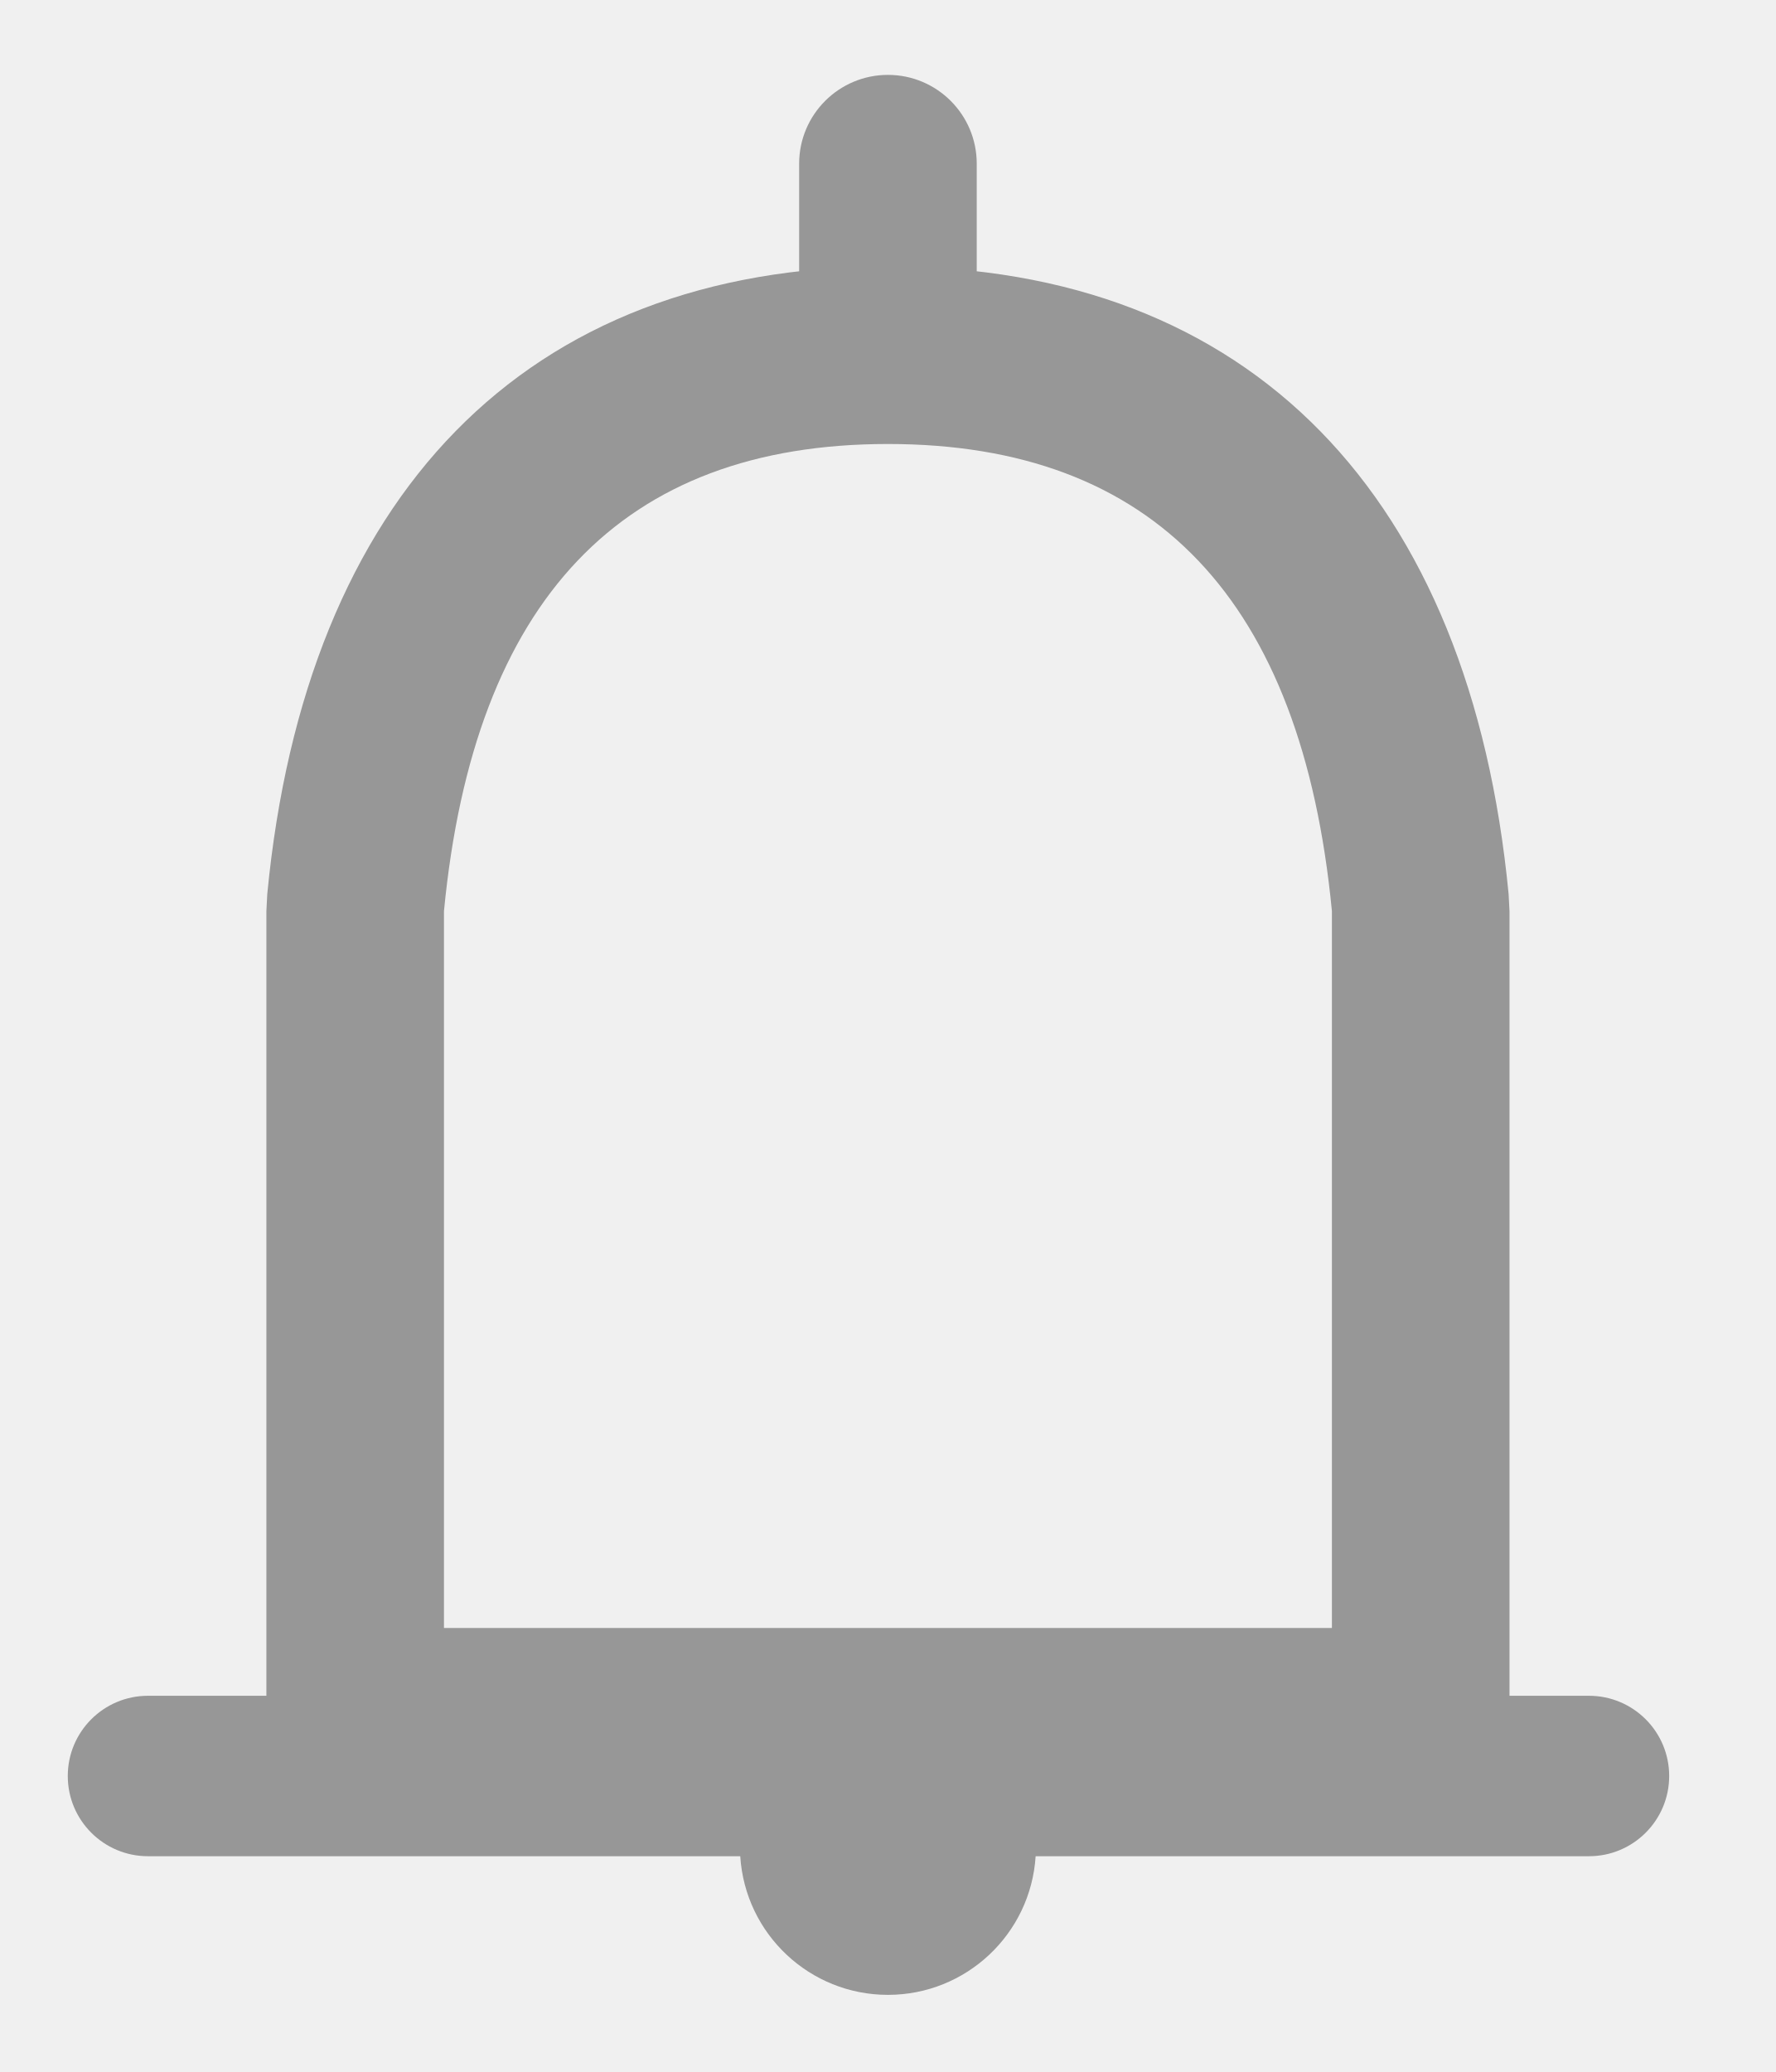
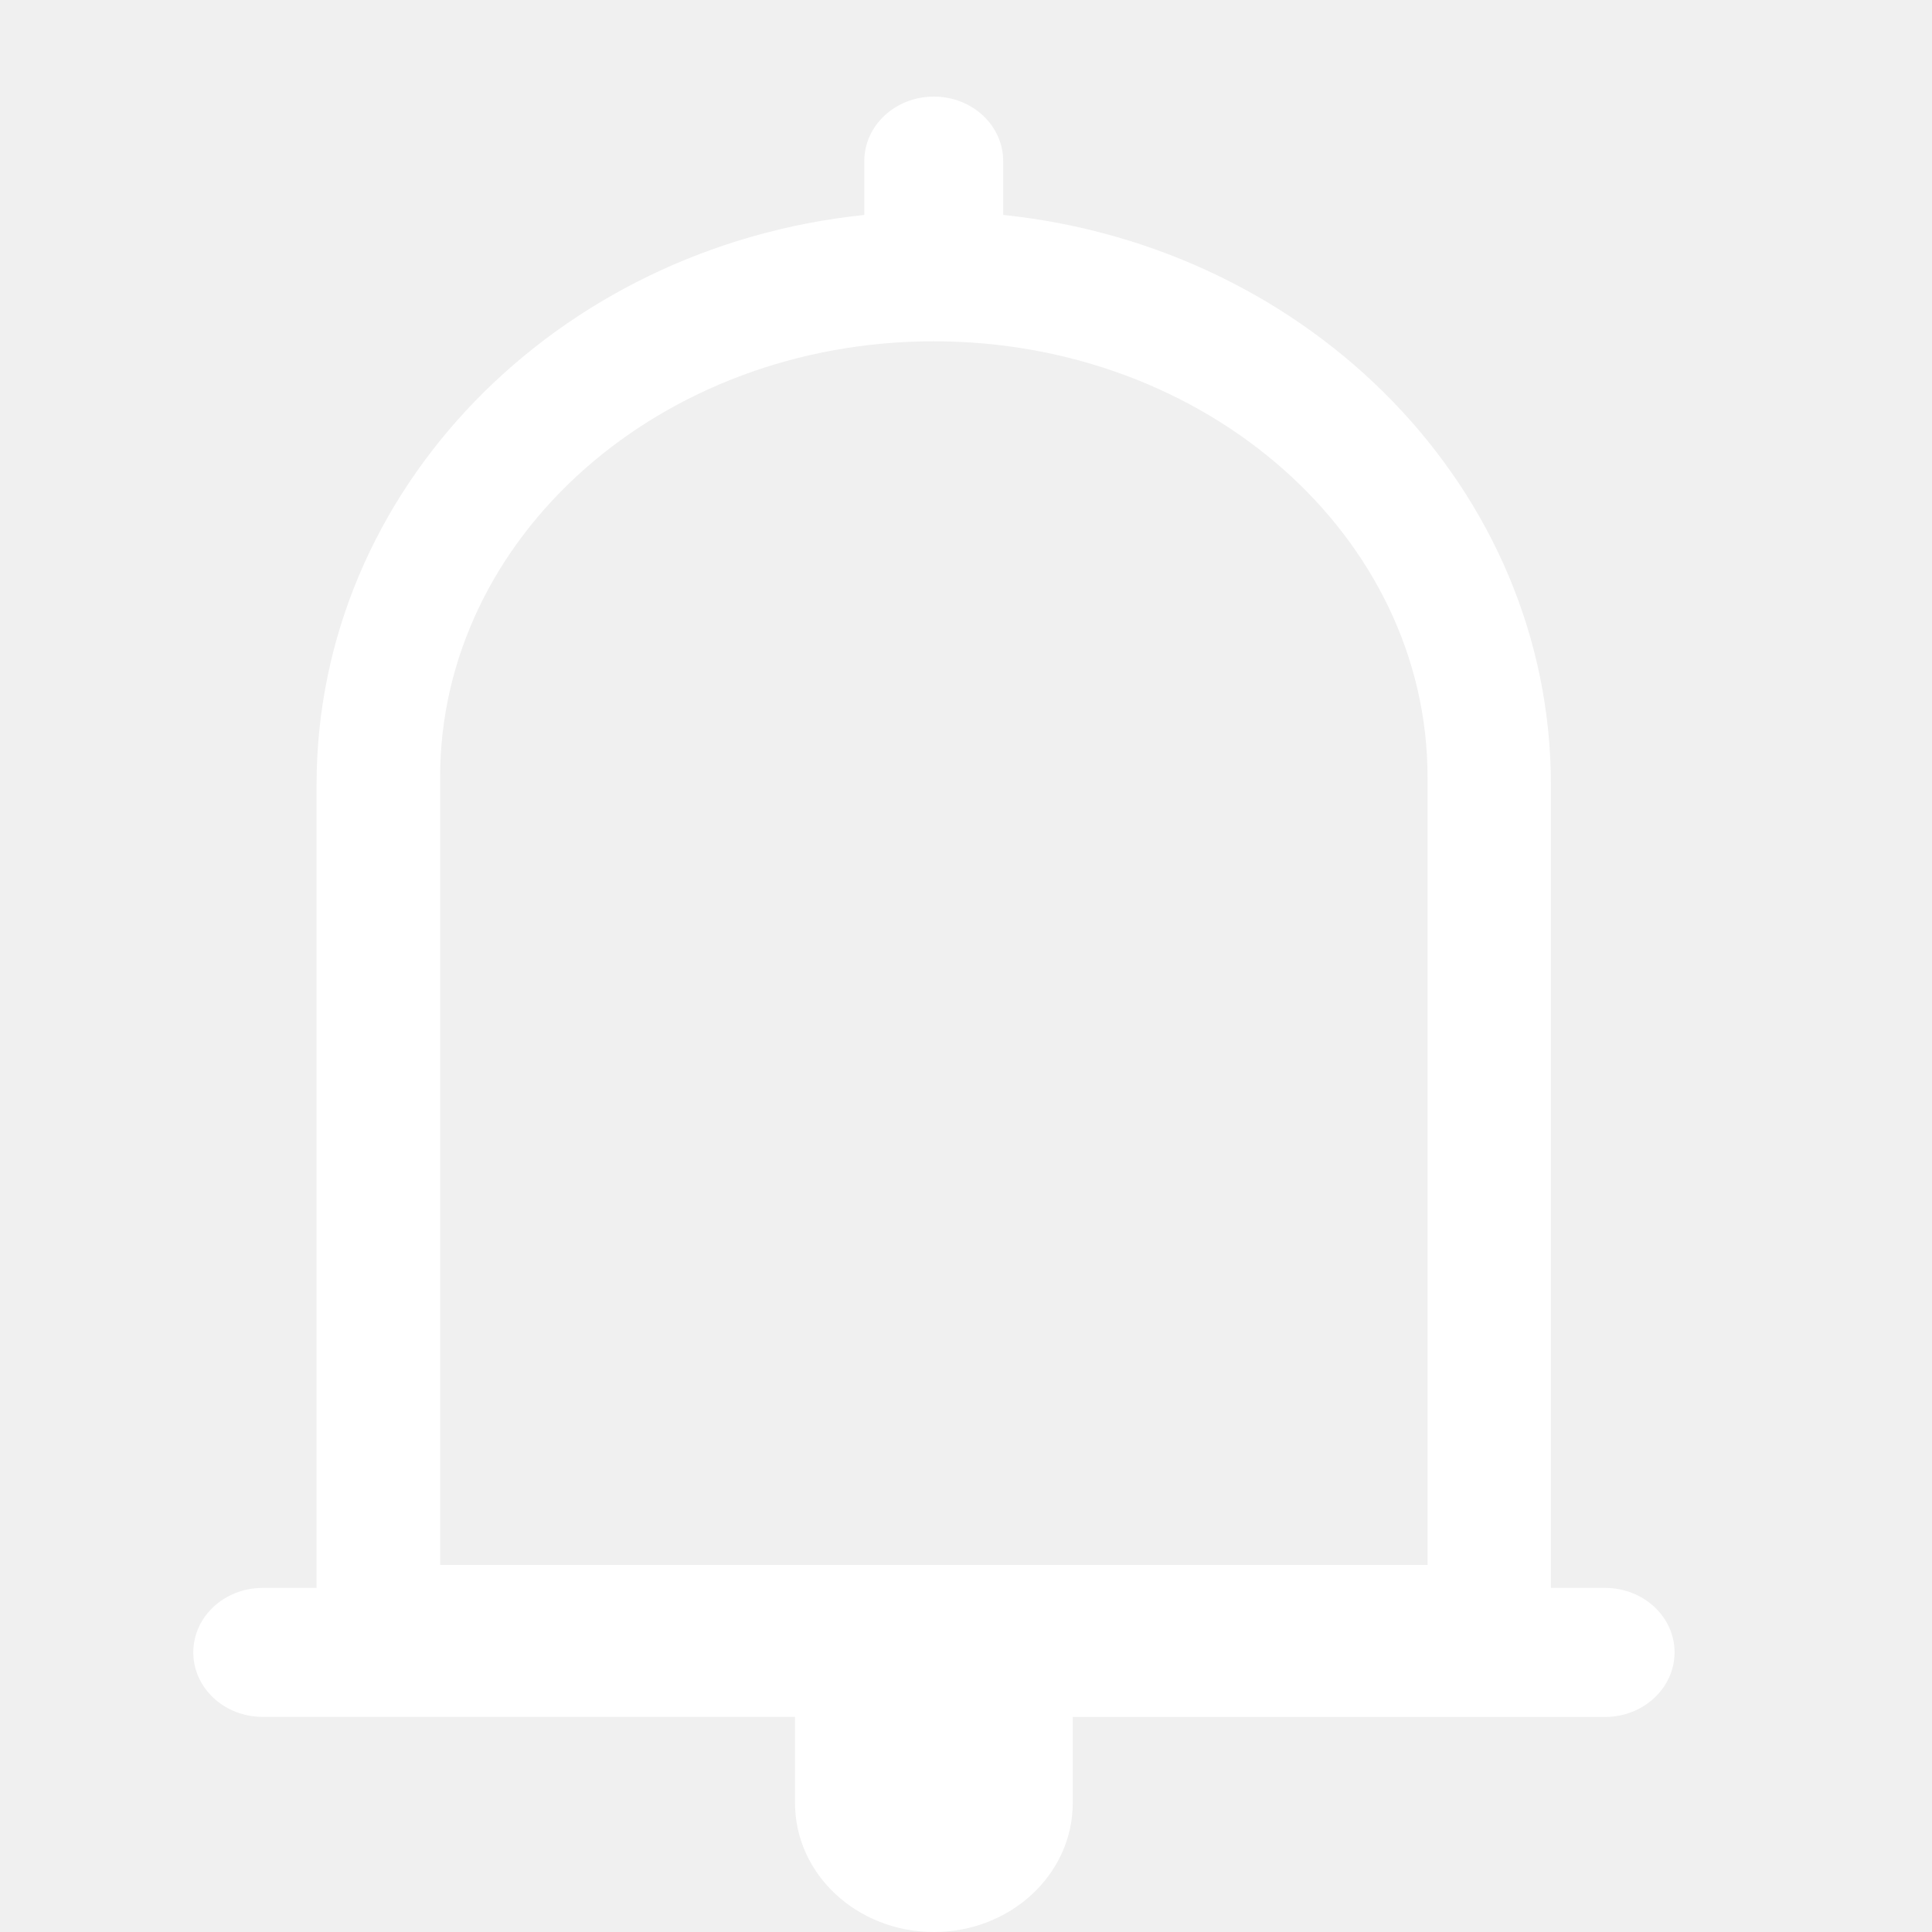
- <svg xmlns="http://www.w3.org/2000/svg" width="12" height="14">
-   <path d="M6.84 11.458h3.897a.542.542 0 0 1 0 1.084H6.998a1 1 0 0 1-1.996 0H1a.542.542 0 0 1 0-1.084h4.16a1 1 0 0 1 1.68 0zM5.4 1.106a.6.6 0 1 1 1.2 0v.788a.6.6 0 1 1-1.2 0v-.788zM1.806 6.041C2.064 3.356 3.543 1.8 6 1.8s3.936 1.556 4.194 4.241l.006.115V12.2H1.8V6.156l.006-.115zM3 6.156V11h6V6.156C8.797 4.052 7.797 3 6 3S3.203 4.052 3 6.156z" fill="#979797" fill-rule="nonzero" />
+ <svg xmlns="http://www.w3.org/2000/svg" width="20" height="20">
+   <path d="M16.615 16.438h-.56V8.125c0-3.054-2.48-5.568-5.67-5.9v-.557c0-.37-.321-.668-.718-.668-.398 0-.72.299-.72.668v.557c-3.19.332-5.67 2.846-5.67 5.9v8.313H2.72c-.398 0-.719.298-.719.667 0 .37.321.668.719.668h5.51v.891c0 .739.643 1.336 1.438 1.336.794 0 1.437-.597 1.437-1.336v-.89h5.51c.398 0 .72-.3.72-.669 0-.369-.322-.667-.72-.667zm-1.837-.238H4.556V8.047c0-2.494 2.287-4.514 5.11-4.514 2.824 0 5.112 2.02 5.112 4.514V16.2z" fill="#FFF" fill-rule="evenodd" />
</svg>
